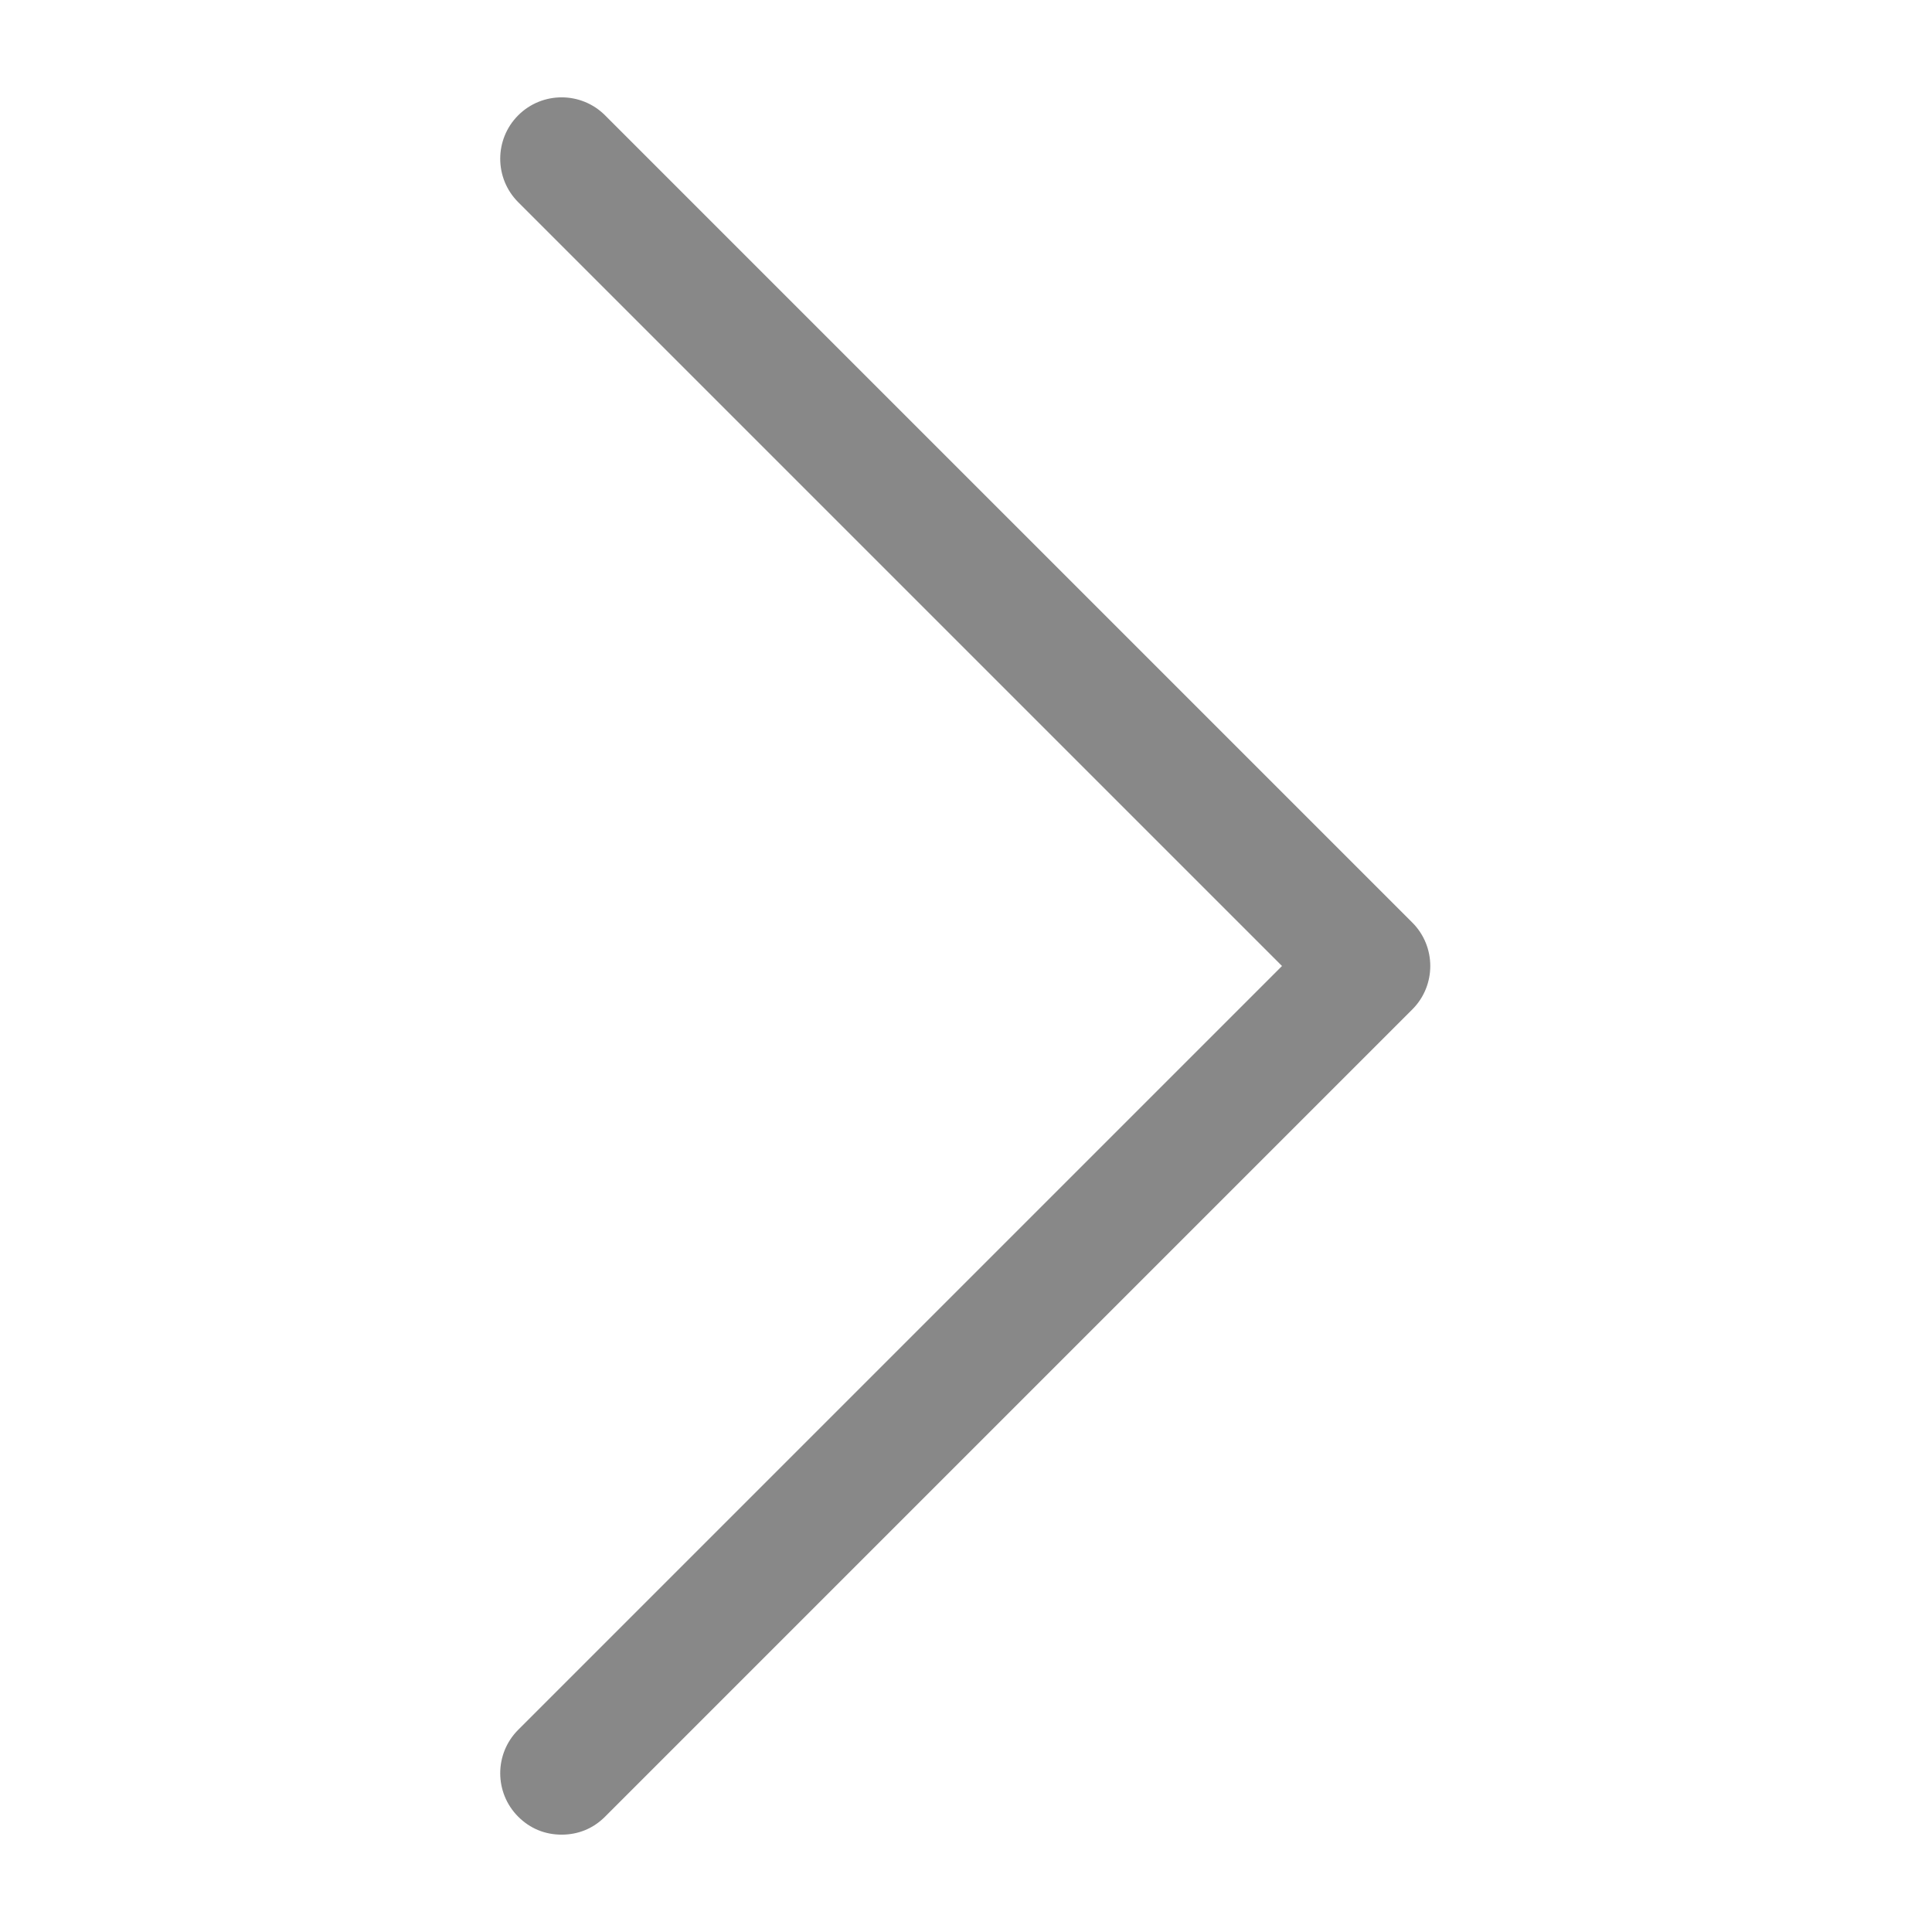
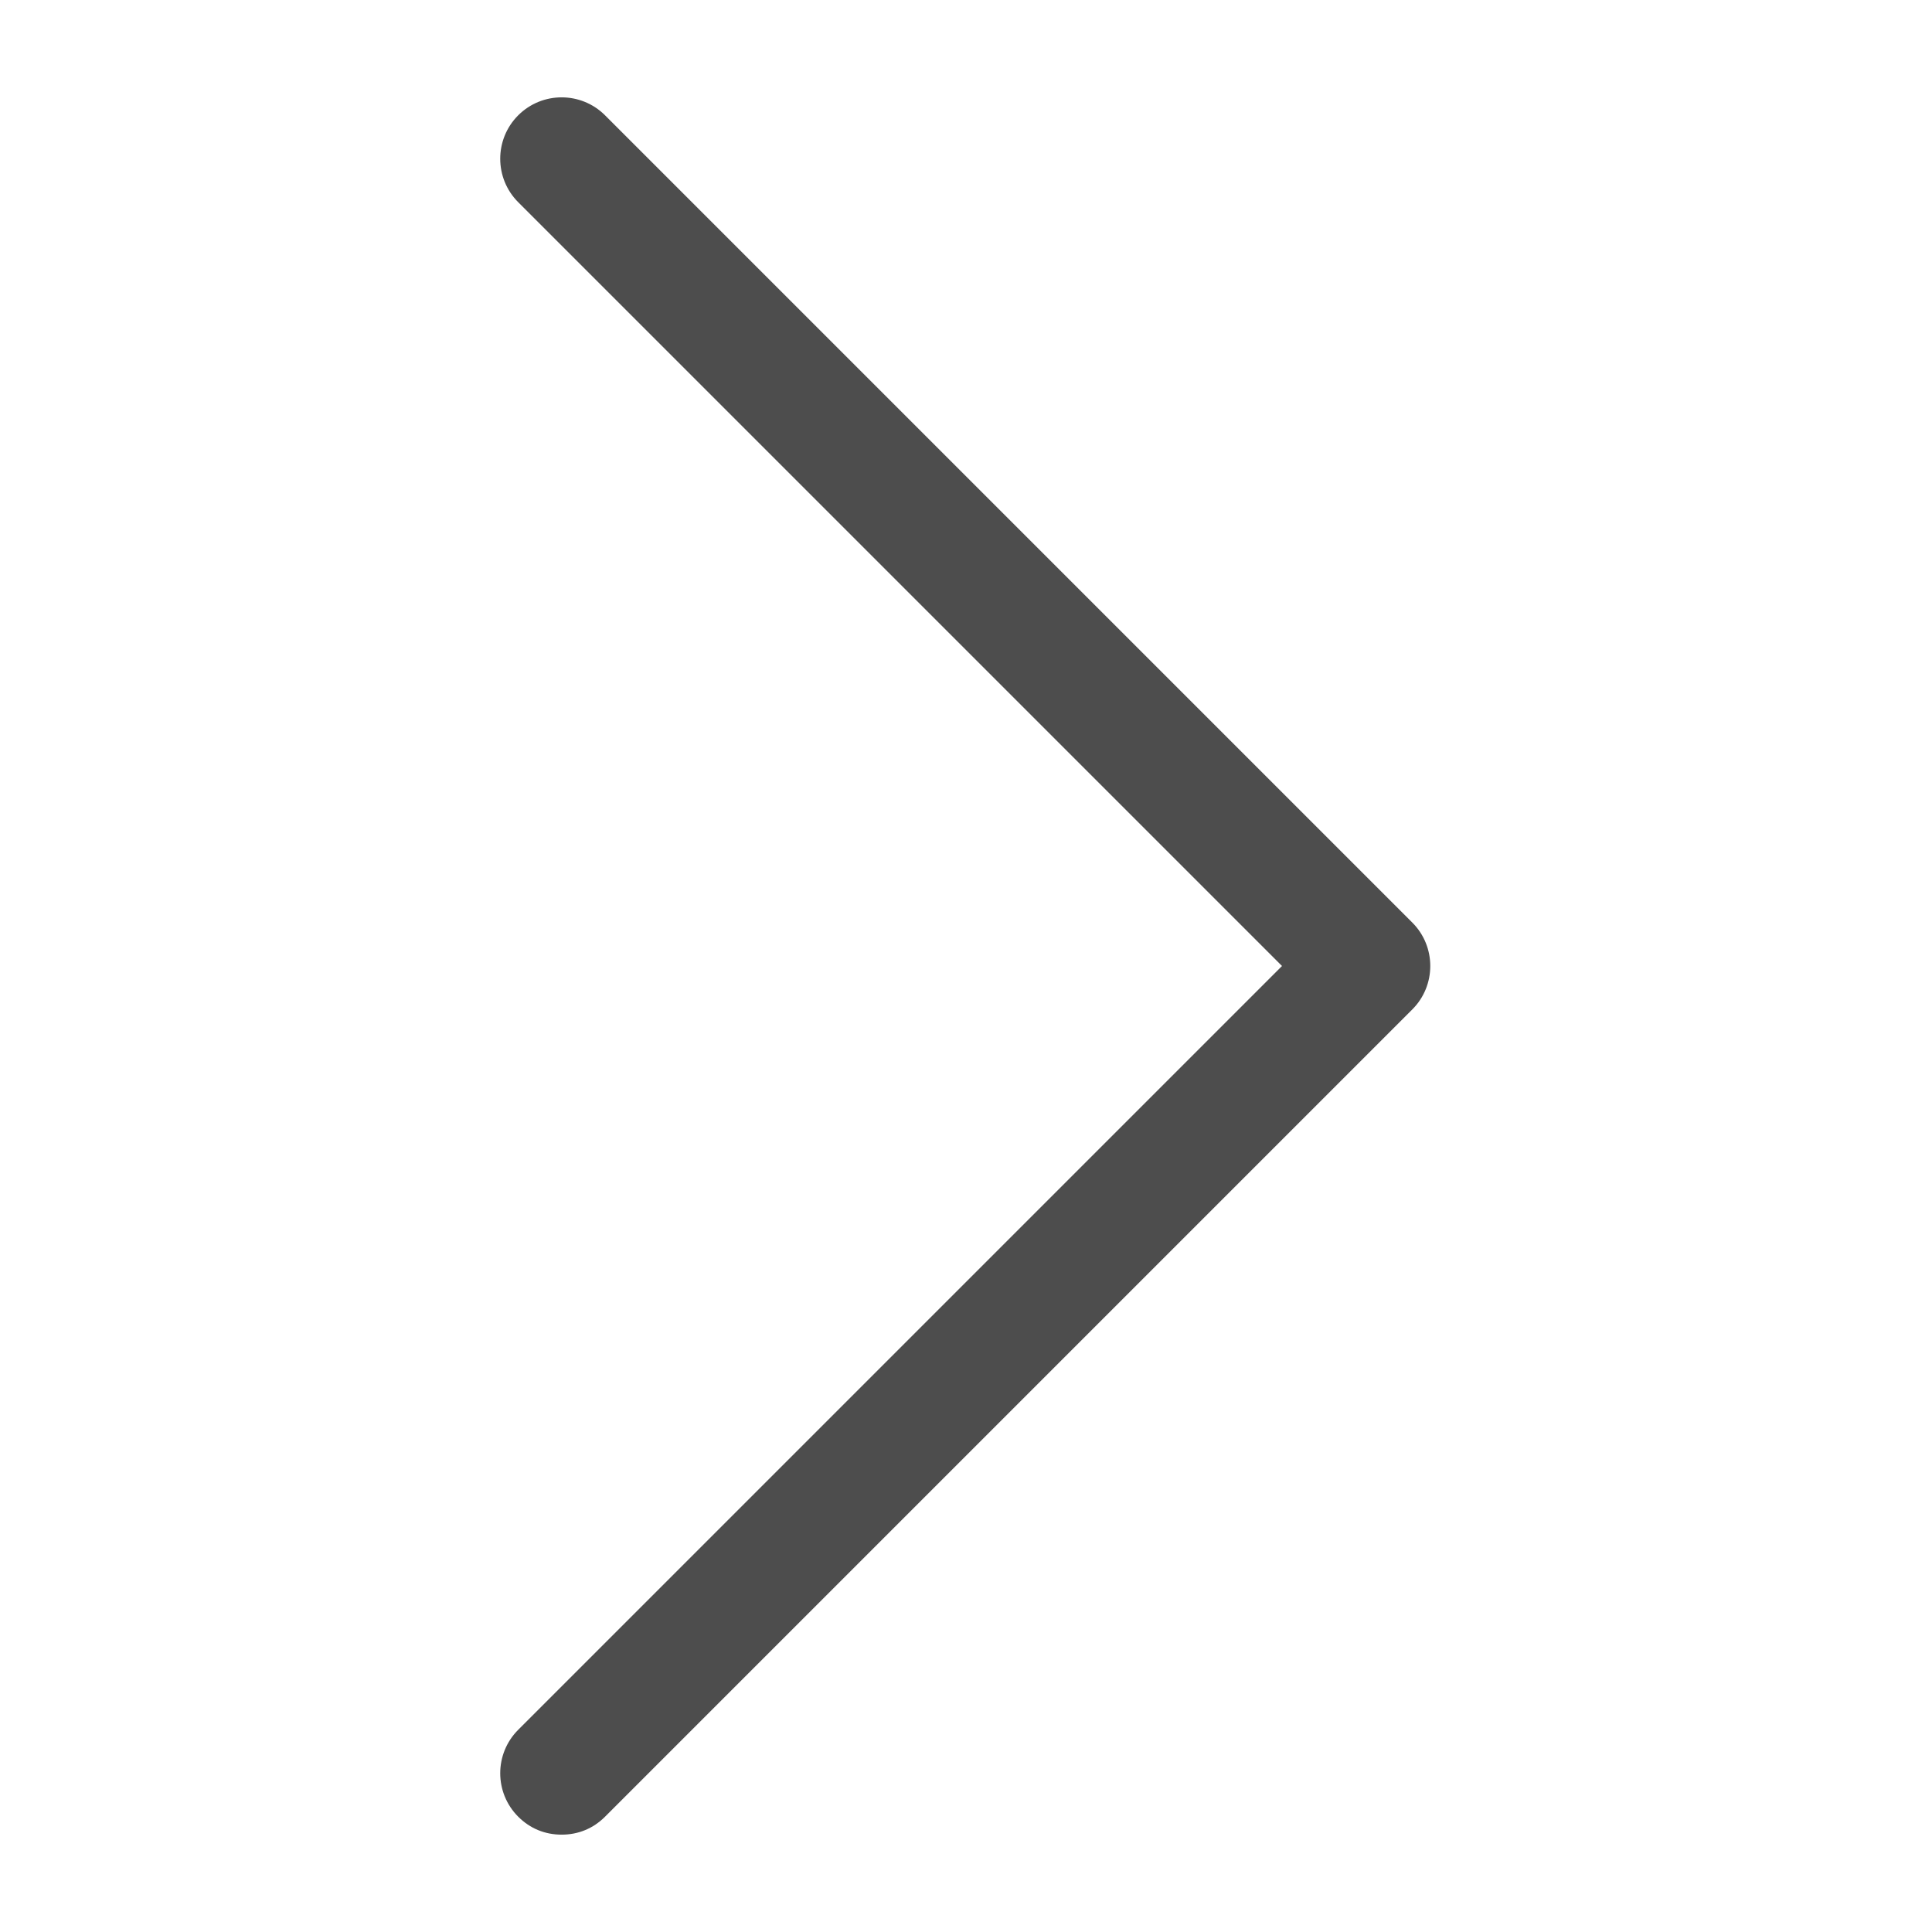
<svg xmlns="http://www.w3.org/2000/svg" version="1.1" viewBox="0 0 129 129" enable-background="new 0 0 129 129">
  <g>
-     <path d="m40.4,121.3c-0.8,0.8-1.8,1.2-2.9,1.2s-2.1-0.4-2.9-1.2c-1.6-1.6-1.6-4.2 0-5.8l51-51-51-51c-1.6-1.6-1.6-4.2 0-5.8 1.6-1.6 4.2-1.6 5.8,0l53.9,53.9c1.6,1.6 1.6,4.2 0,5.8l-53.9,53.9z" fill="#888888" />
+     <path d="m40.4,121.3c-0.8,0.8-1.8,1.2-2.9,1.2s-2.1-0.4-2.9-1.2c-1.6-1.6-1.6-4.2 0-5.8l51-51-51-51c-1.6-1.6-1.6-4.2 0-5.8 1.6-1.6 4.2-1.6 5.8,0l53.9,53.9c1.6,1.6 1.6,4.2 0,5.8l-53.9,53.9z" fill="#4d4d4d" />
  </g>
</svg>
